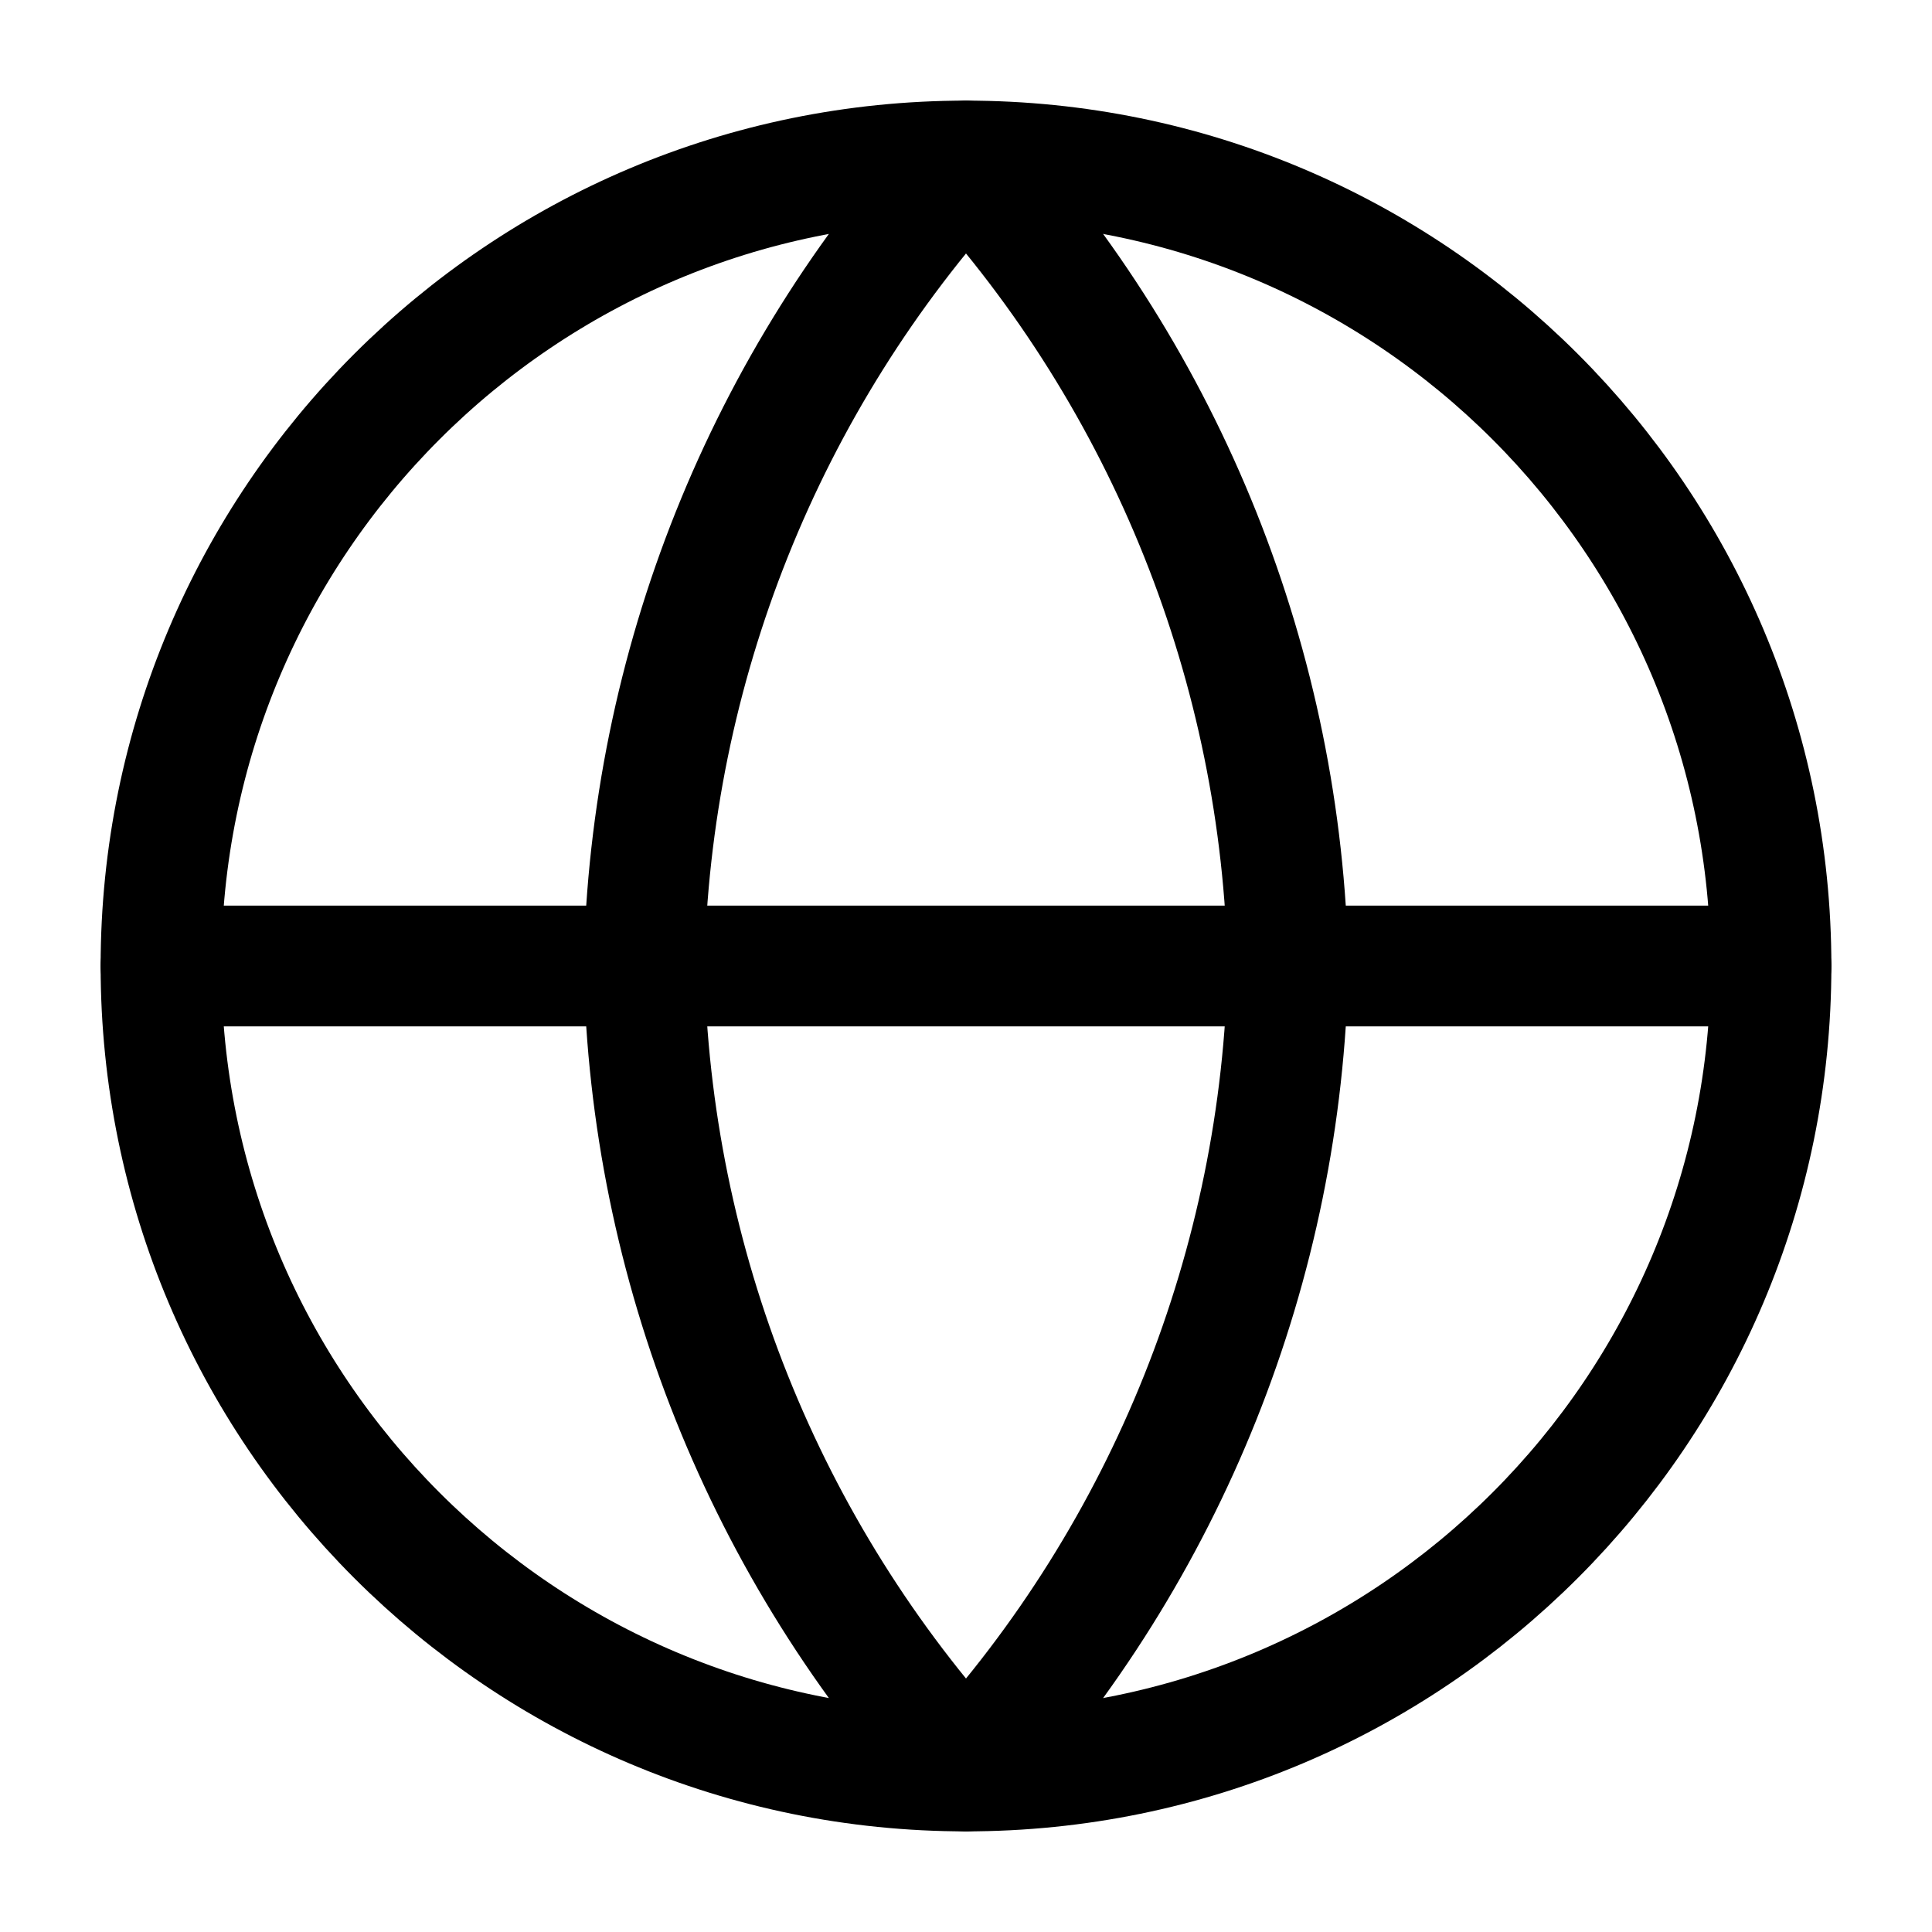
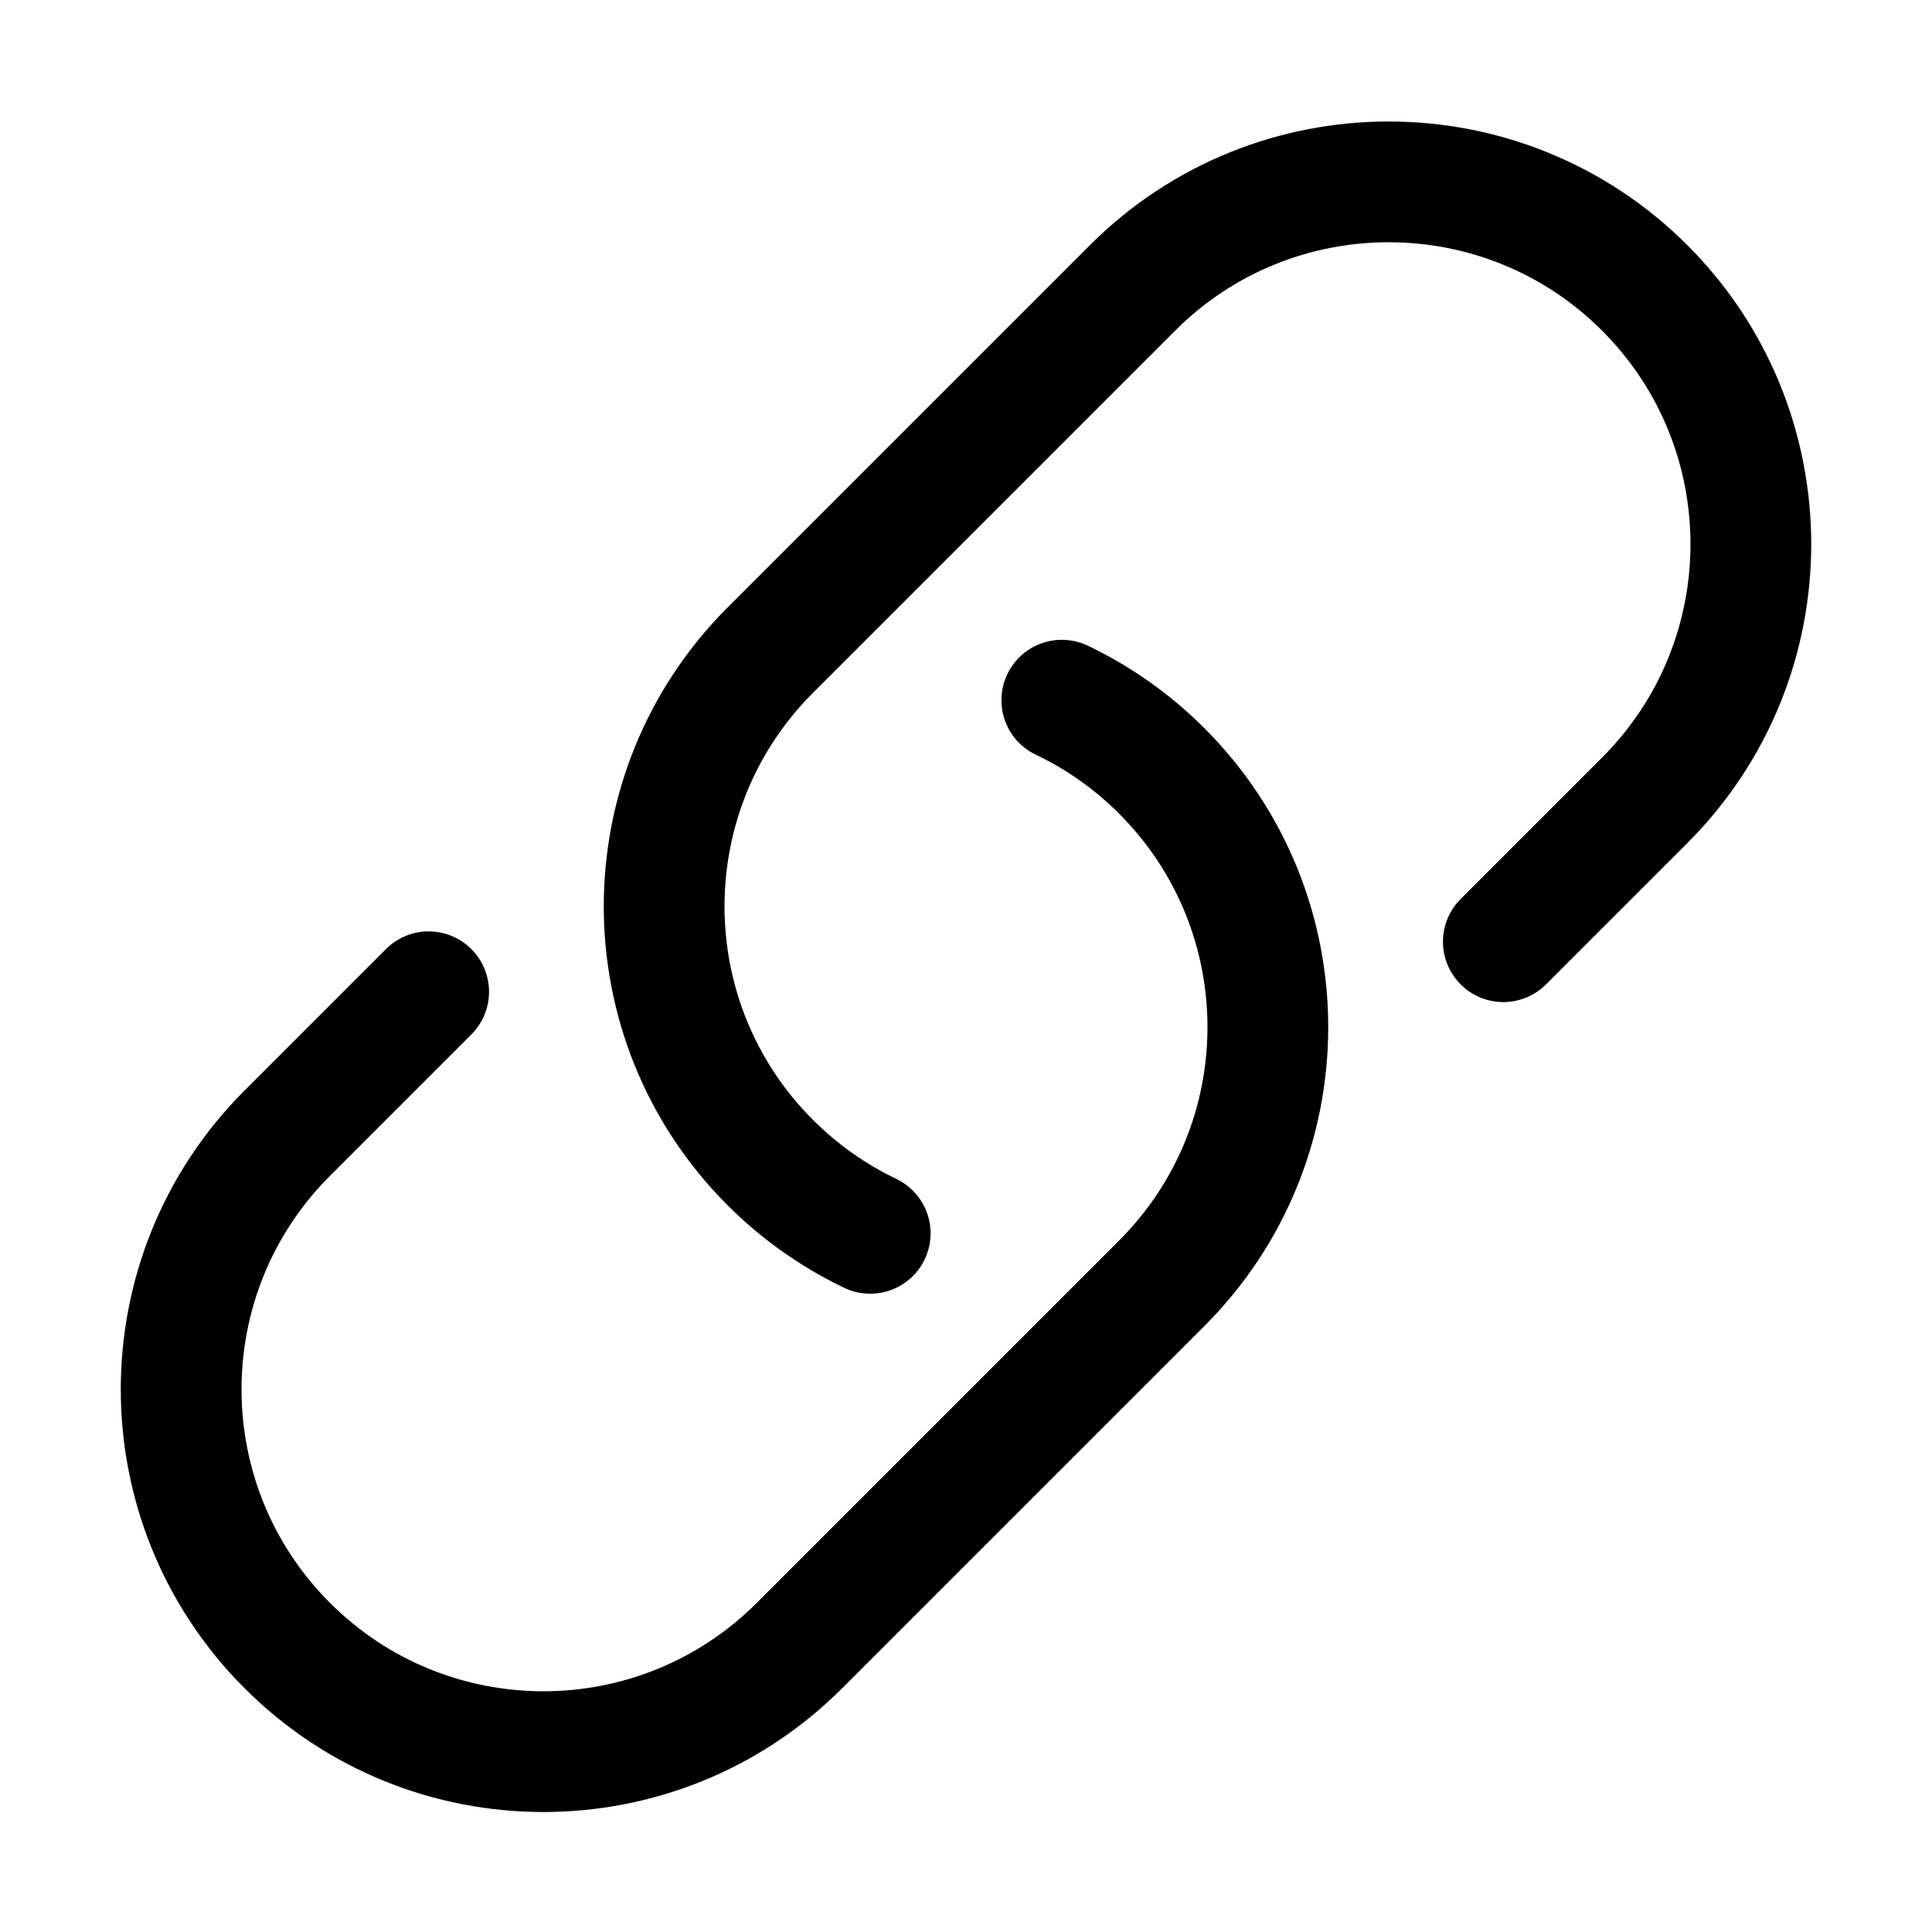
<svg xmlns="http://www.w3.org/2000/svg" width="24" height="24" viewBox="0 0 24 24" fill="none">
-   <path d="M12 22C17.523 22 22 17.523 22 12C22 6.477 17.523 2 12 2C6.477 2 2 6.477 2 12C2 17.523 6.477 22 12 22Z" stroke="currentColor" stroke-width="1.5" stroke-linecap="round" stroke-linejoin="round" />
-   <path d="M2 12H22" stroke="currentColor" stroke-width="1.5" stroke-linecap="round" stroke-linejoin="round" />
-   <path d="M12 2C14.501 4.738 15.923 8.292 16 12C15.923 15.708 14.501 19.262 12 22C9.499 19.262 8.077 15.708 8 12C8.077 8.292 9.499 4.738 12 2V2Z" stroke="currentColor" stroke-width="1.5" stroke-linecap="round" stroke-linejoin="round" />
+   <path d="M13.19 8.698C13.639 8.912 14.06 9.205 14.432 9.577C16.189 11.335 16.189 14.184 14.432 15.941L9.932 20.441C8.175 22.199 5.325 22.199 3.568 20.441C1.811 18.684 1.811 15.835 3.568 14.077L5.325 12.32M18.675 11.698L20.432 9.941C22.189 8.184 22.189 5.335 20.432 3.577C18.675 1.82 15.825 1.82 14.068 3.577L9.568 8.077C7.811 9.835 7.811 12.684 9.568 14.441C9.94 14.813 10.361 15.106 10.81 15.321" stroke="currentColor" stroke-width="1.5" stroke-linecap="round" stroke-linejoin="round" />
</svg>
